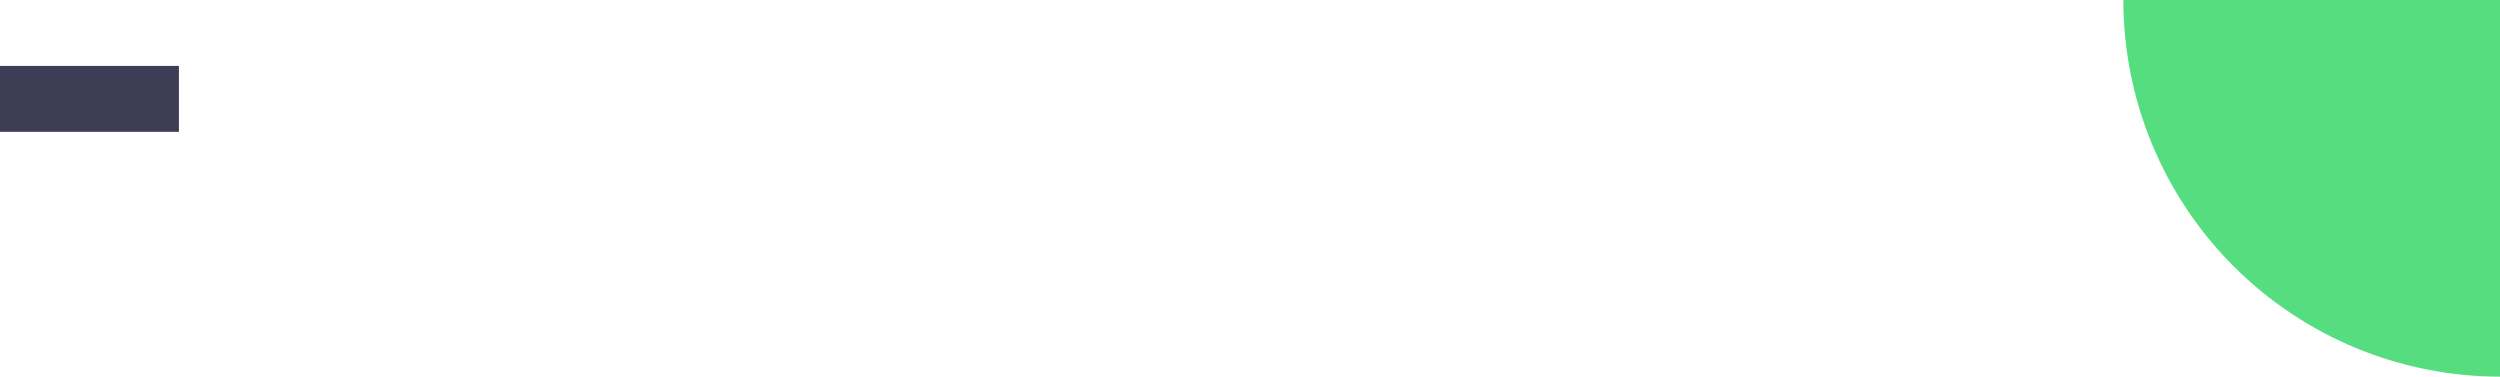
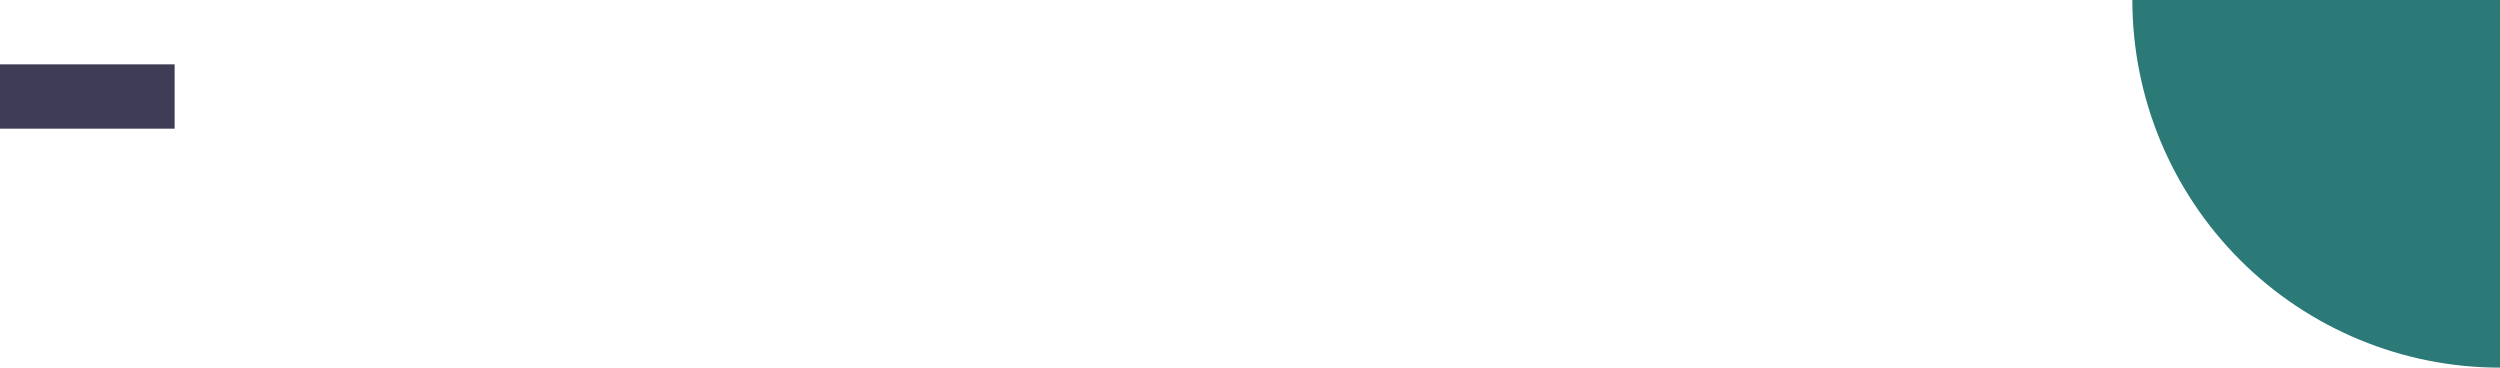
- <svg xmlns="http://www.w3.org/2000/svg" width="531" height="80" viewBox="0 0 531 80" fill="none">
-   <path d="M531 0V80C509.783 79.999 489.435 71.57 474.432 56.568C459.43 41.565 451.001 21.217 451 0H531Z" fill="#56DD7F" />
+ <svg xmlns="http://www.w3.org/2000/svg" width="544" height="80" viewBox="0 0 544 80" fill="none">
+   <path d="M544 0V80C522.783 79.999 502.435 71.57 487.432 56.568C472.43 41.565 464.001 21.217 464 0H544Z" fill="#2B7A78" />
  <path d="M38 14H0V28H38V14Z" fill="#3F3D56" />
</svg>
